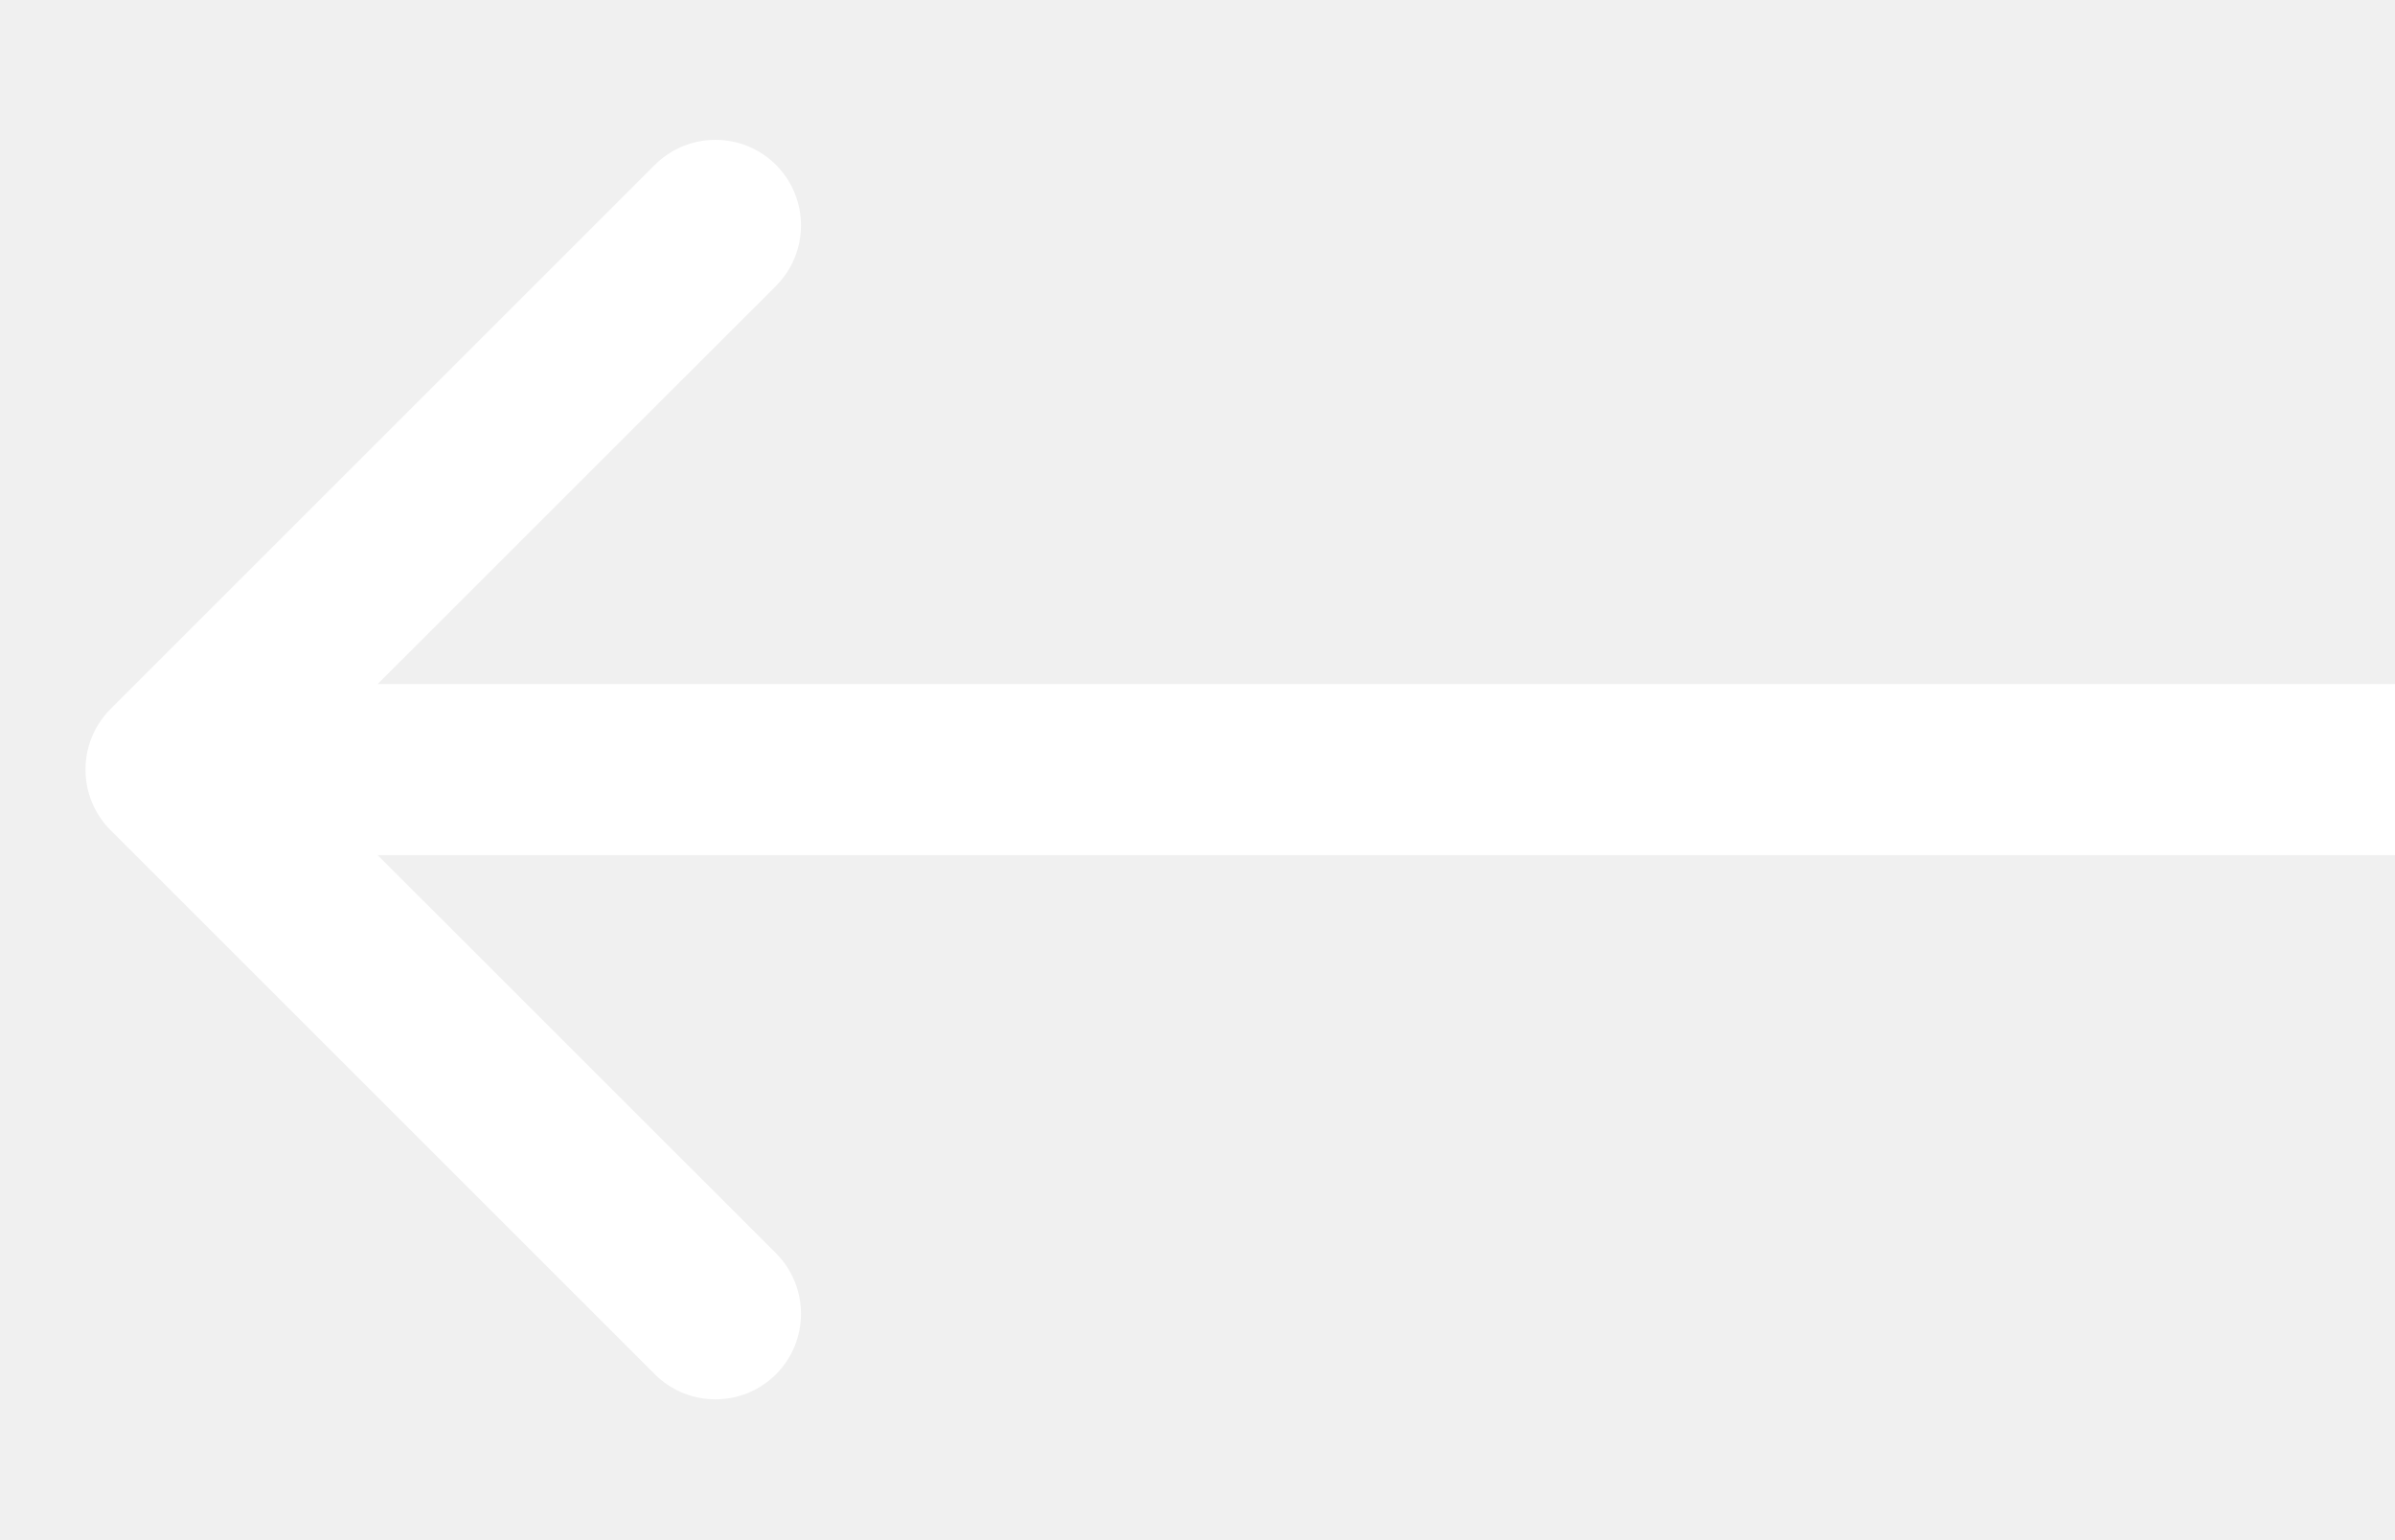
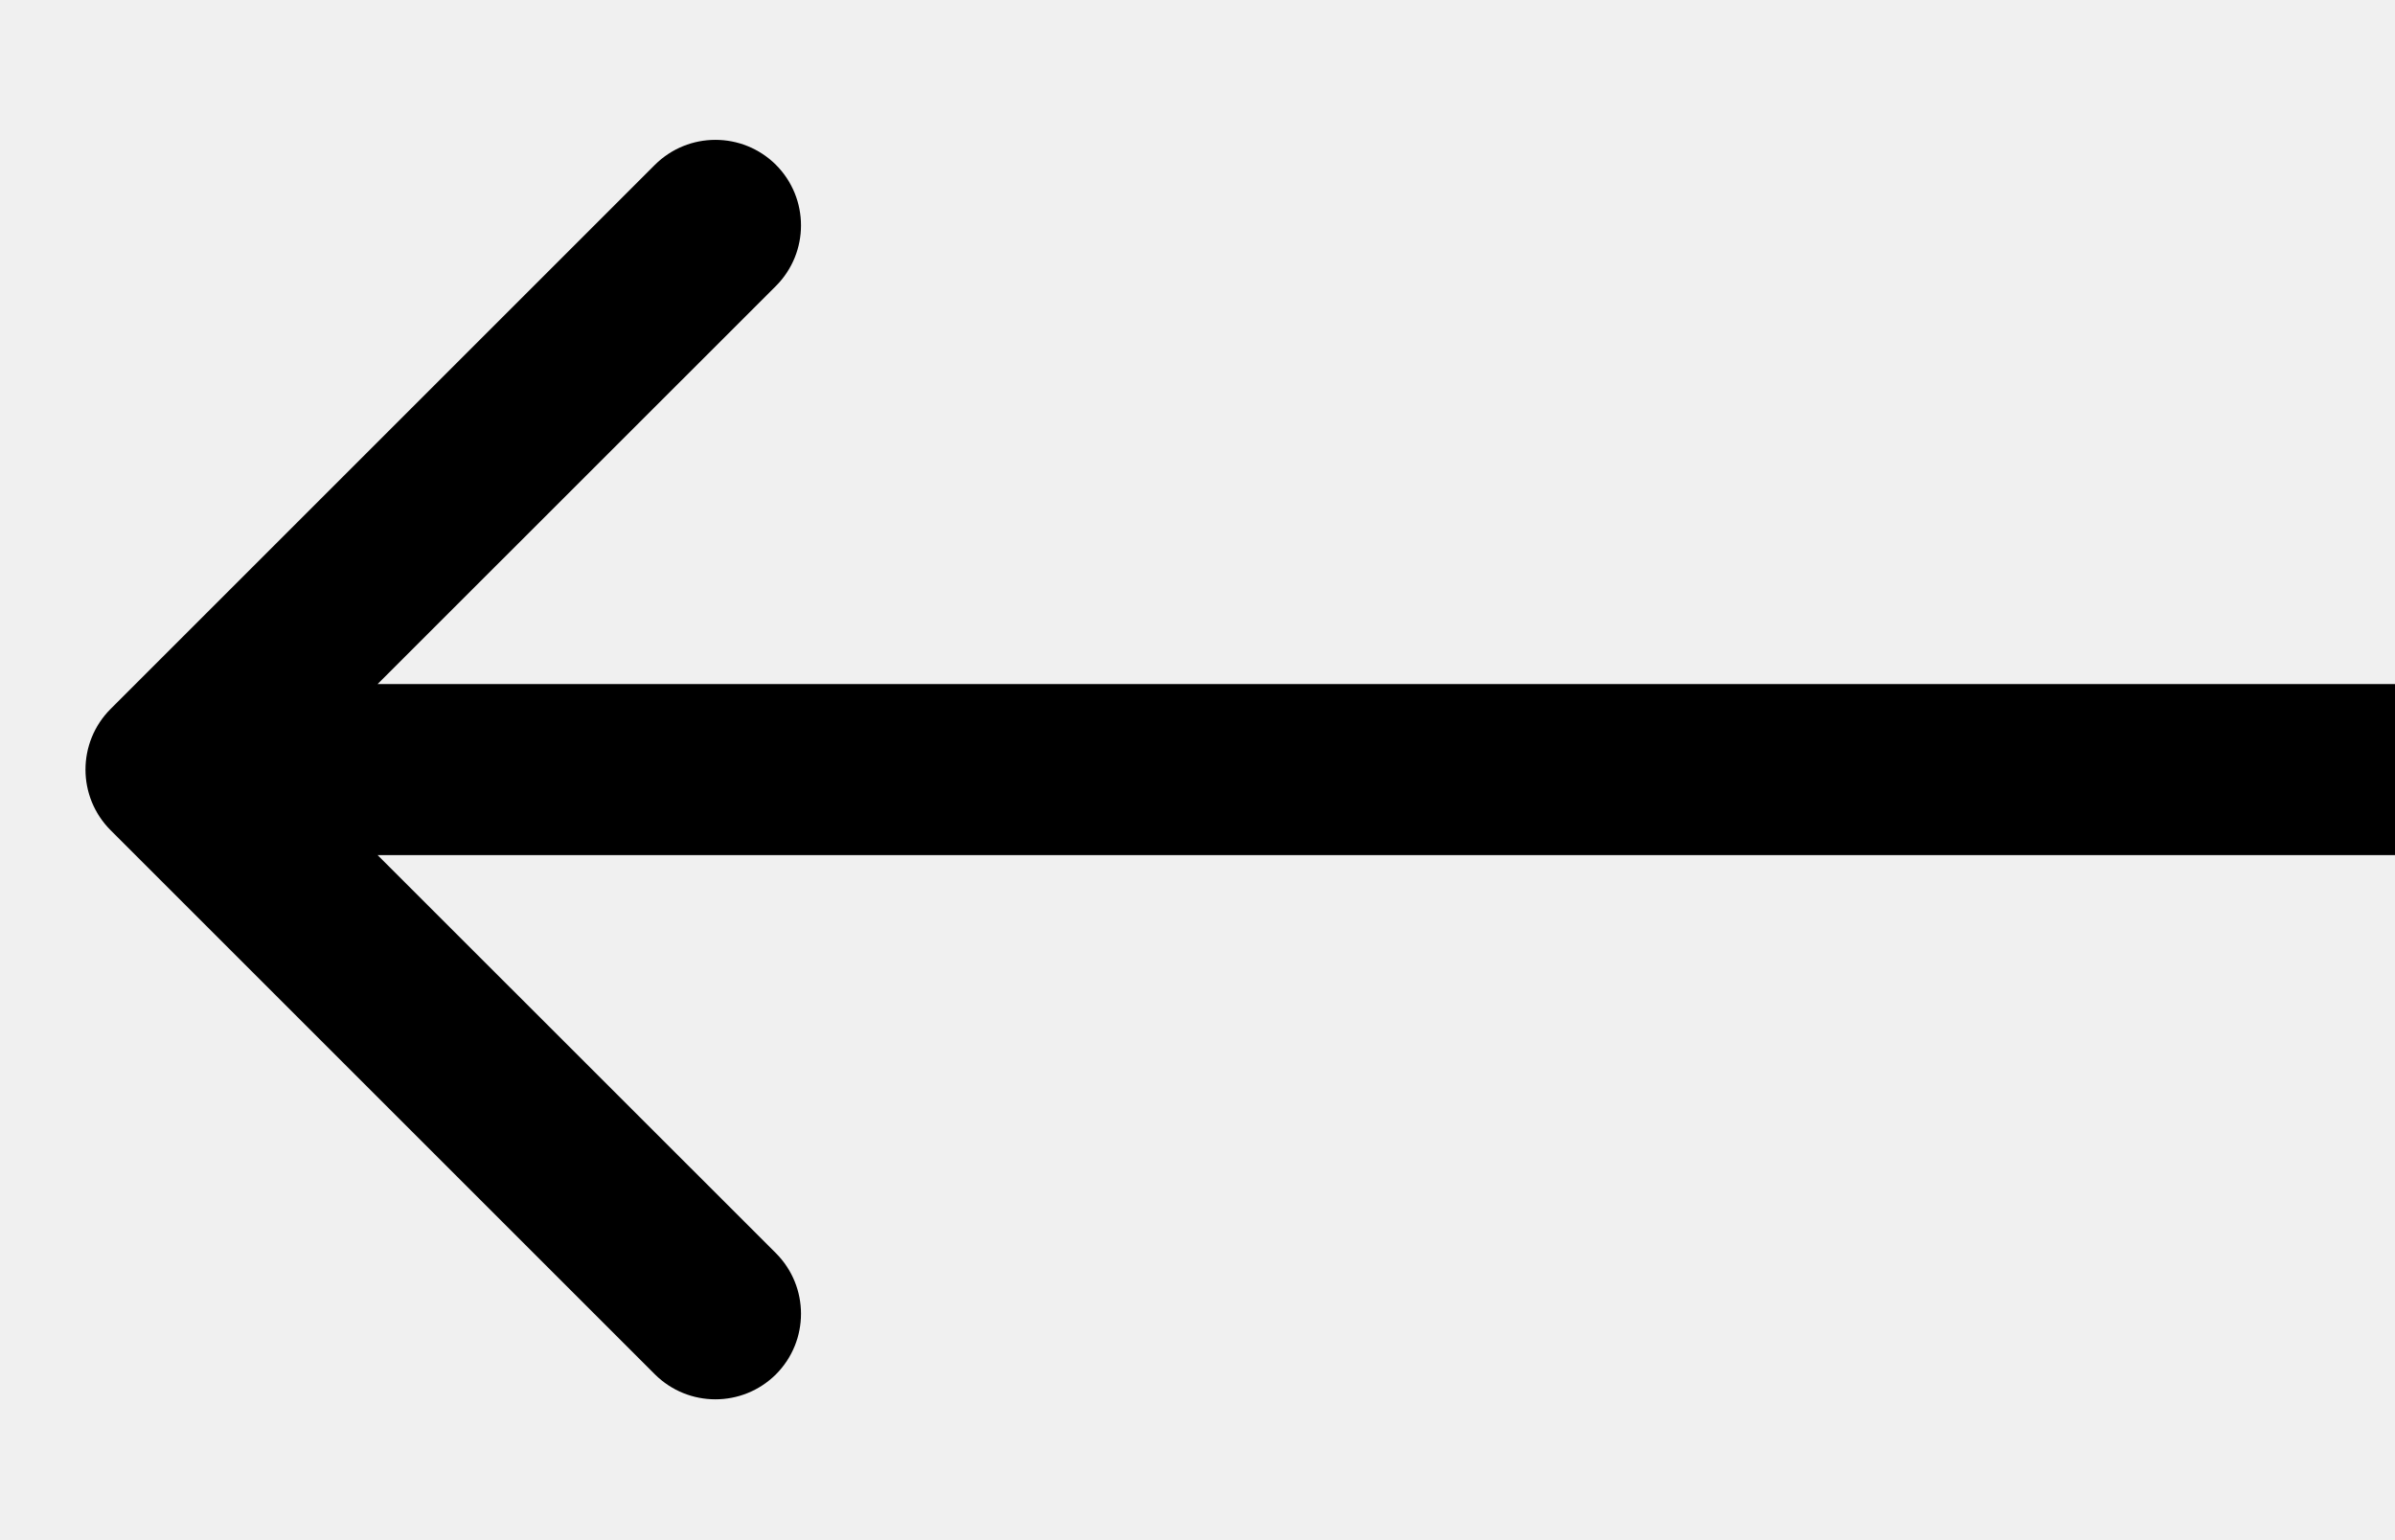
- <svg xmlns="http://www.w3.org/2000/svg" width="14" height="9" viewBox="0 0 14 9" fill="none">
-   <path d="M0.646 4.854C0.451 4.658 0.451 4.342 0.646 4.146L3.828 0.964C4.024 0.769 4.34 0.769 4.536 0.964C4.731 1.16 4.731 1.476 4.536 1.672L1.707 4.5L4.536 7.328C4.731 7.524 4.731 7.84 4.536 8.036C4.34 8.231 4.024 8.231 3.828 8.036L0.646 4.854ZM14 5H1V4H14V5Z" fill="white" />
+ <svg xmlns="http://www.w3.org/2000/svg" width="14" height="9" viewBox="0 0 14 9">
+   <path d="M0.646 4.854C0.451 4.658 0.451 4.342 0.646 4.146L3.828 0.964C4.024 0.769 4.34 0.769 4.536 0.964C4.731 1.16 4.731 1.476 4.536 1.672L1.707 4.5L4.536 7.328C4.731 7.524 4.731 7.84 4.536 8.036C4.34 8.231 4.024 8.231 3.828 8.036L0.646 4.854ZM14 5H1V4H14V5Z" />
</svg>
